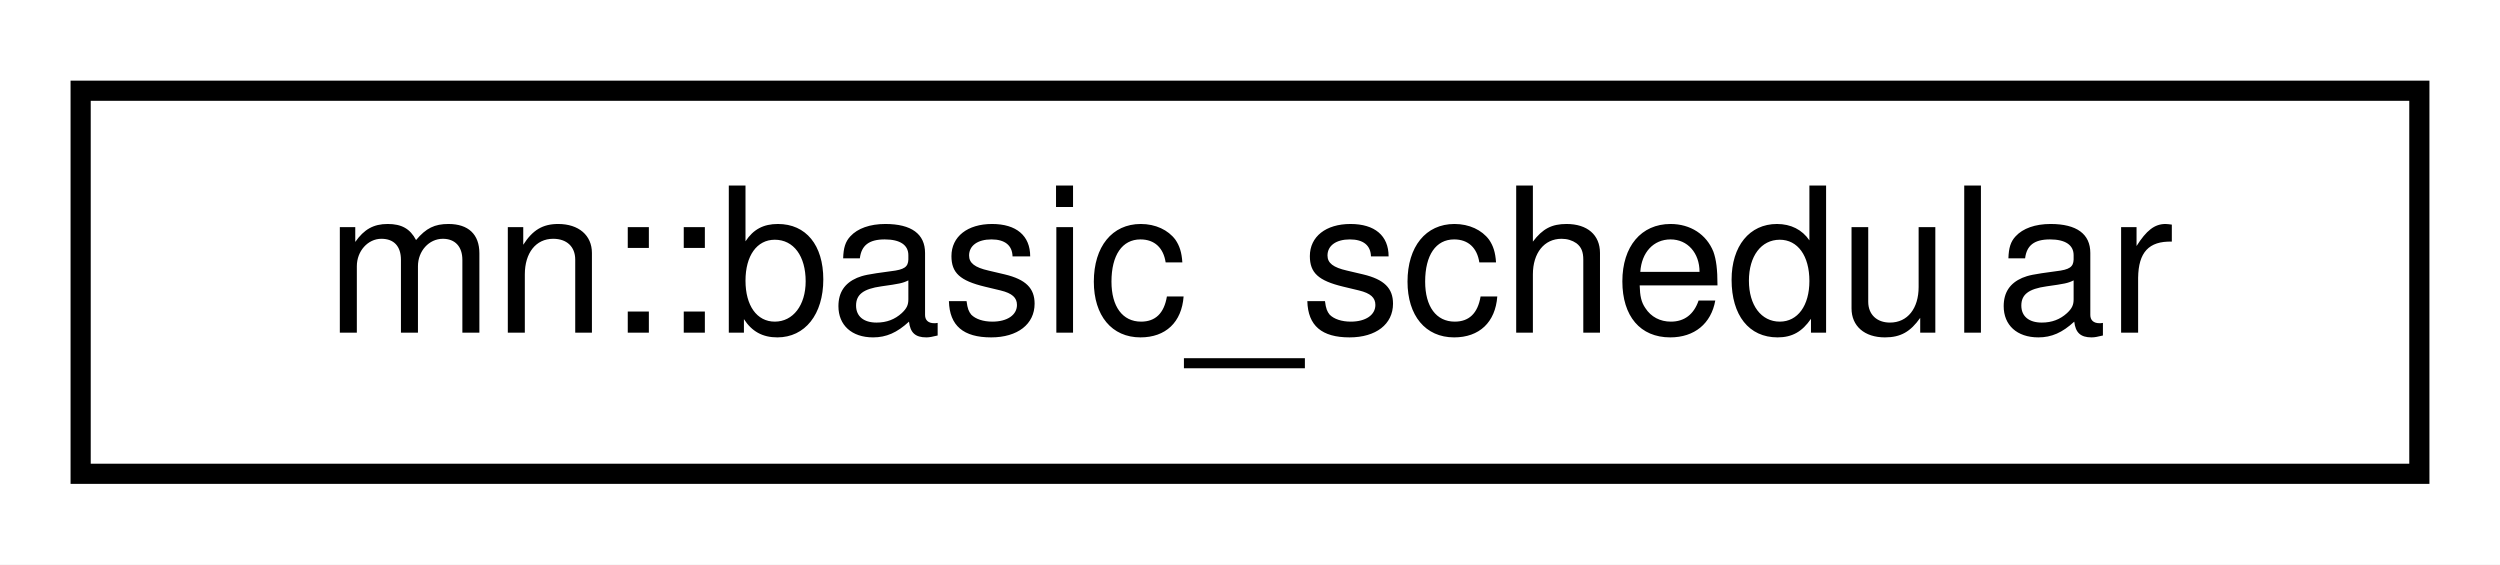
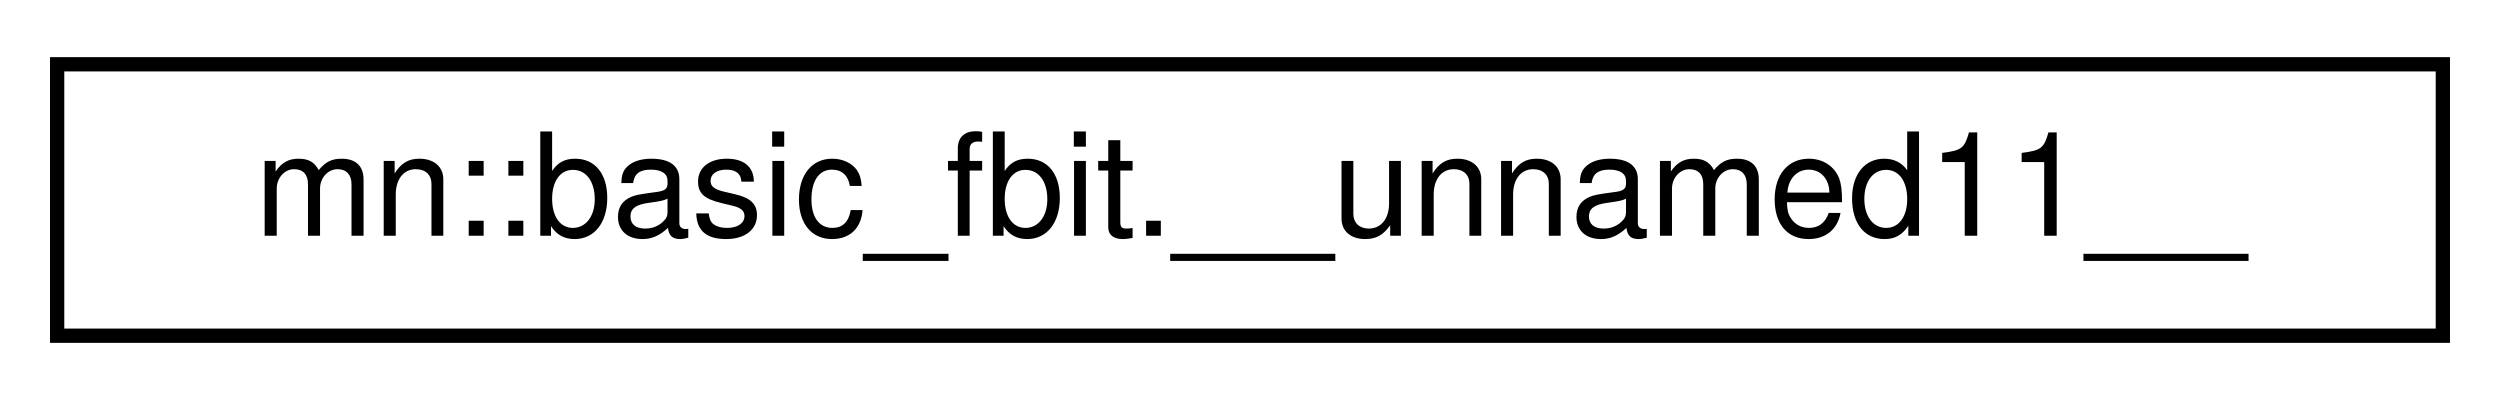
- <svg xmlns="http://www.w3.org/2000/svg" xmlns:xlink="http://www.w3.org/1999/xlink" width="124pt" height="28pt" viewBox="0.00 0.00 124.00 28.00">
+ <svg xmlns="http://www.w3.org/2000/svg" xmlns:xlink="http://www.w3.org/1999/xlink" width="175pt" height="28pt" viewBox="0.00 0.00 175.00 28.00">
  <g id="graph0" class="graph" transform="scale(1 1) rotate(0) translate(4 24)">
-     <polygon fill="white" stroke="transparent" points="-4,4 -4,-24 120,-24 120,4 -4,4" />
+     <polygon fill="white" stroke="transparent" points="-4,4 -4,-24 171,-24 171,4 -4,4" />
    <g id="node1" class="node">
      <g id="a_node1">
-         <a xlink:href="classmn_1_1basic__schedular.html" target="_top" xlink:title=" ">
-           <polygon fill="white" stroke="black" points="0,-0.5 0,-19.5 116,-19.5 116,-0.5 0,-0.5" />
-           <text text-anchor="middle" x="58" y="-7.5" font-family="Helvetica,sans-Serif" font-size="10.00">mn::basic_schedular</text>
+         <a xlink:href="namespacemn.html#unionmn_1_1basic__fbit_8____unnamed11____" target="_top" xlink:title=" ">
+           <polygon fill="white" stroke="black" points="0,-0.5 0,-19.5 167,-19.5 167,-0.5 0,-0.5" />
+           <text text-anchor="middle" x="83.5" y="-7.5" font-family="Helvetica,sans-Serif" font-size="10.00">mn::basic_fbit.__unnamed11__</text>
        </a>
      </g>
    </g>
  </g>
</svg>
